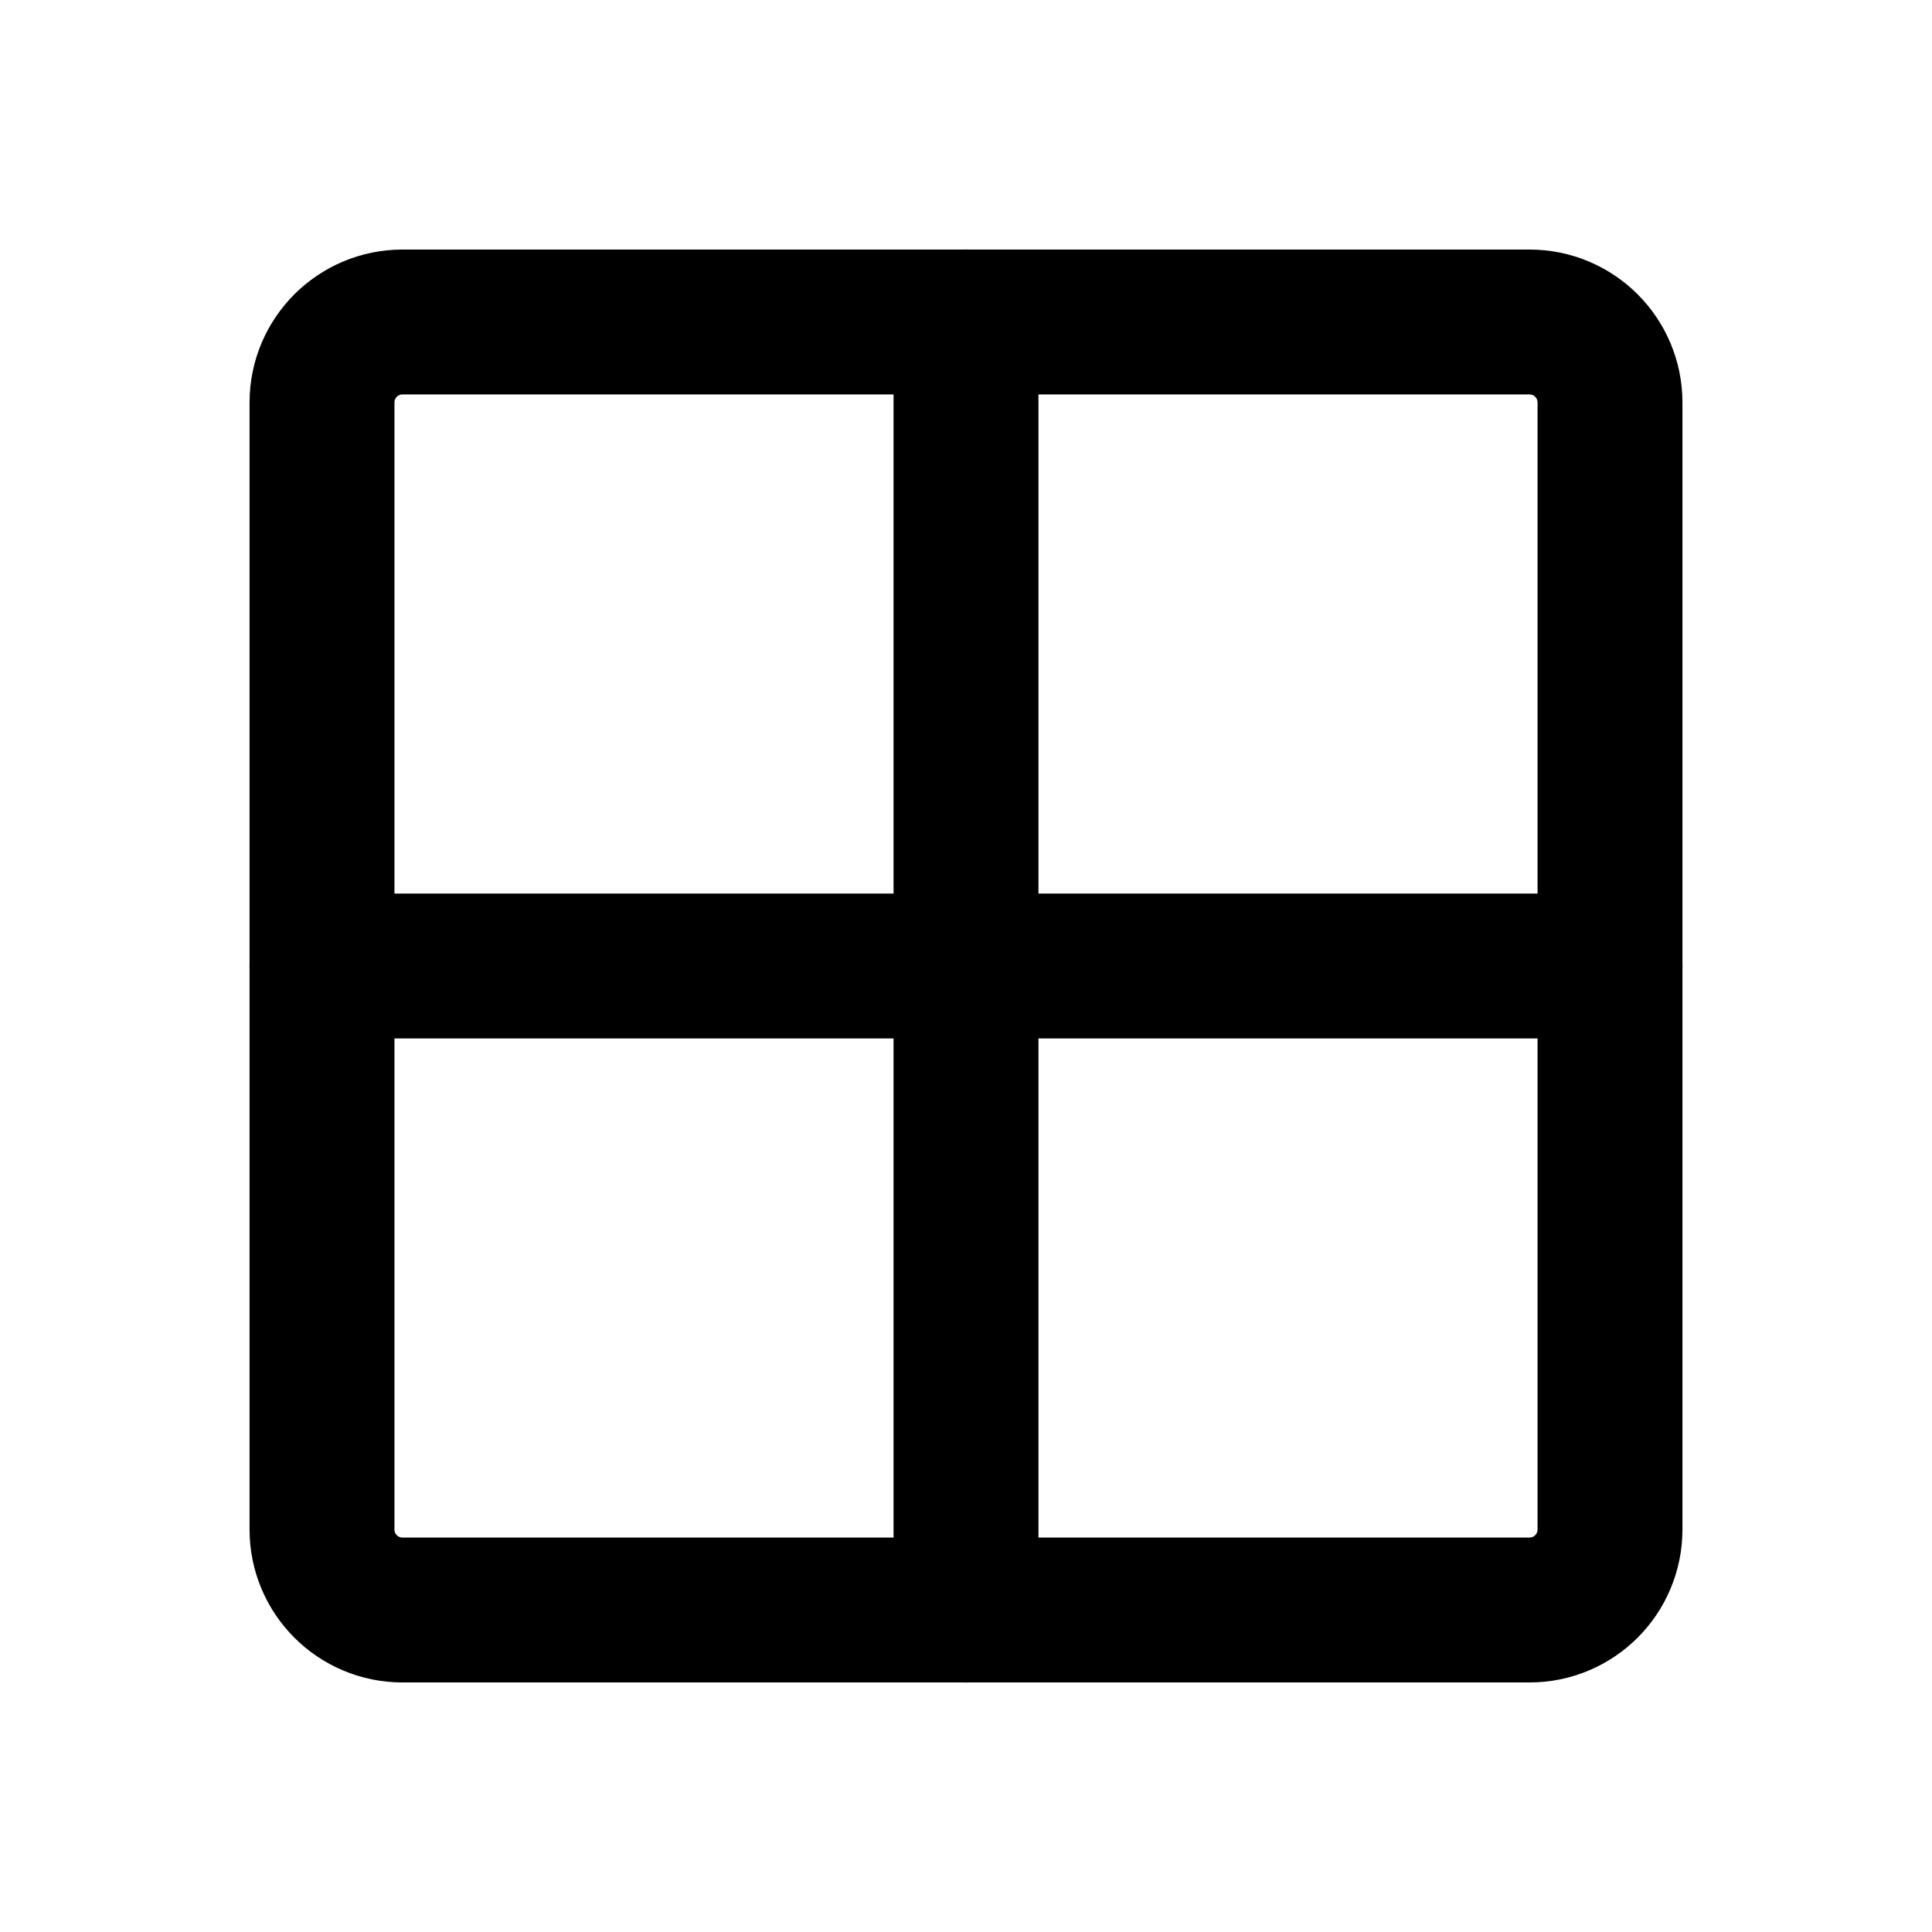
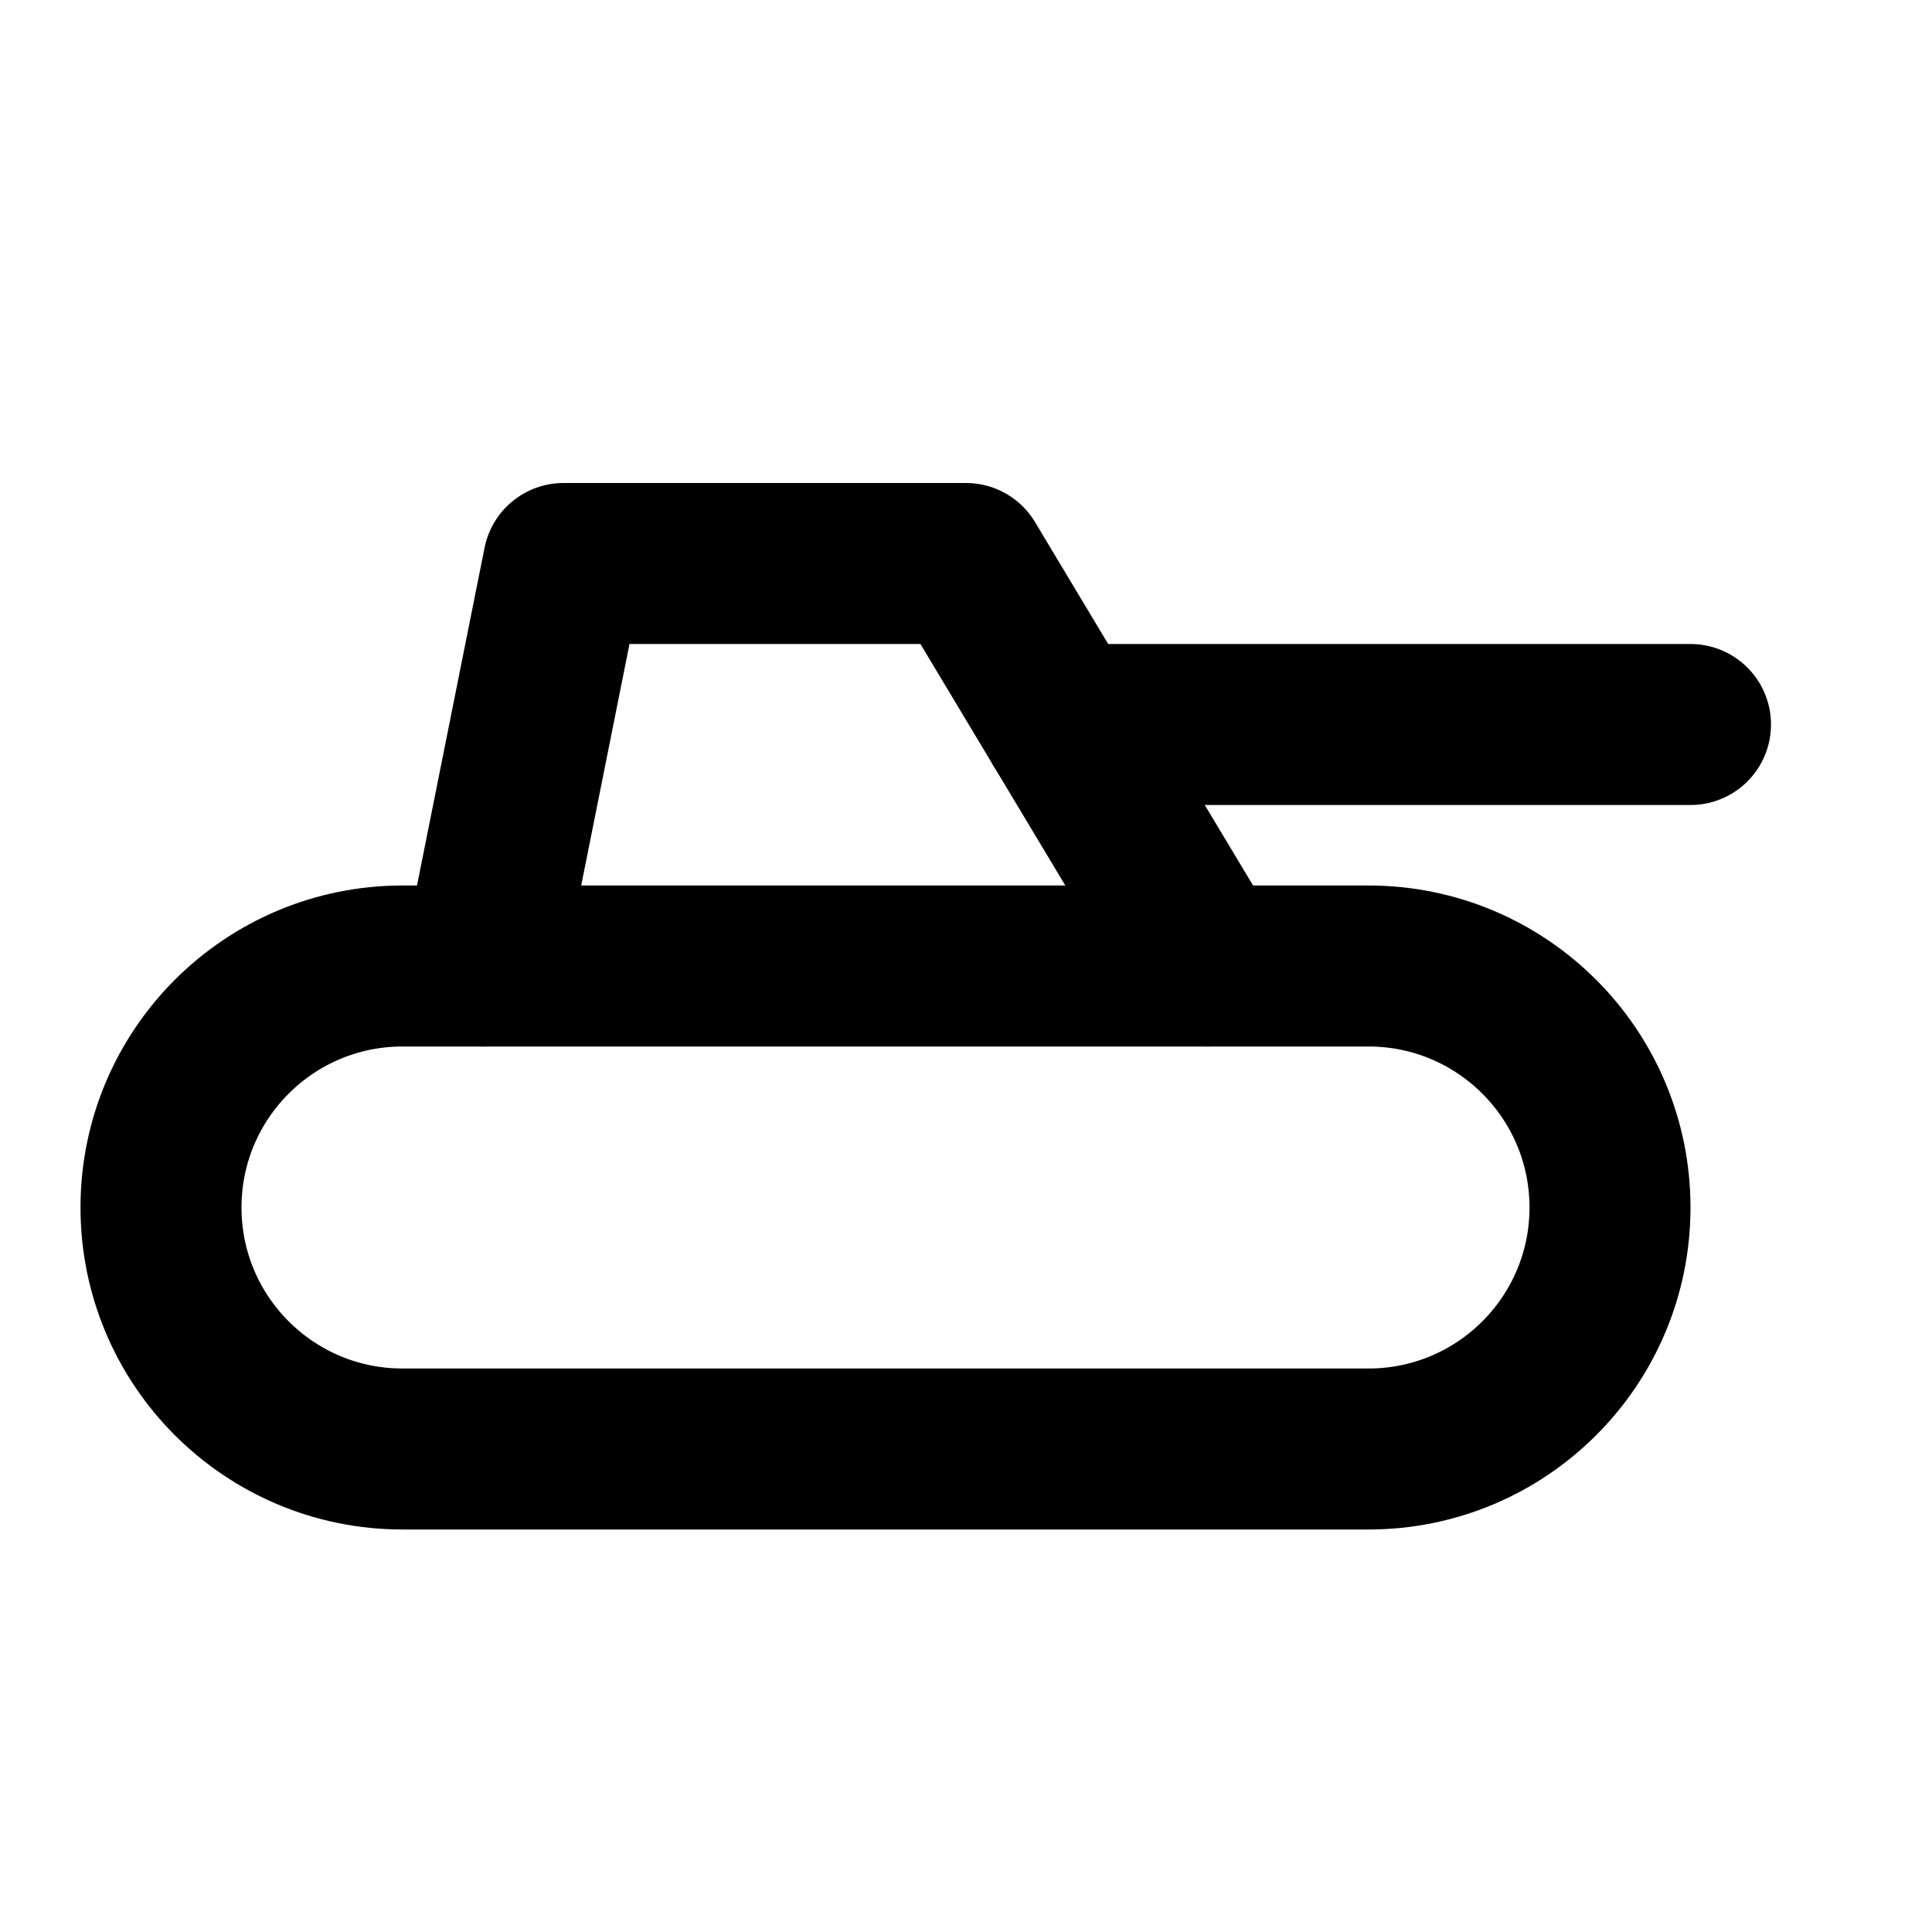
- <svg xmlns="http://www.w3.org/2000/svg" viewBox="0 0 24 24" fill="none" stroke="currentColor" stroke-width="1.8" stroke-linecap="round" stroke-linejoin="round">
-   <rect x="4" y="4" width="16" height="16" rx="1" />
-   <path d="M4 12h16M12 4v16" />
+ <svg xmlns="http://www.w3.org/2000/svg" viewBox="0 0 24 24" fill="none" stroke="currentColor" stroke-width="2" stroke-linecap="round" stroke-linejoin="round">
+   <path d="M2 15a3 3 0 0 1 3 -3h12a3 3 0 0 1 3 3a3 3 0 0 1 -3 3h-12a3 3 0 0 1 -3 -3" />
+   <path d="M6 12l1 -5h5l3 5" />
+   <path d="M21 9l-7.8 0" />
</svg>
